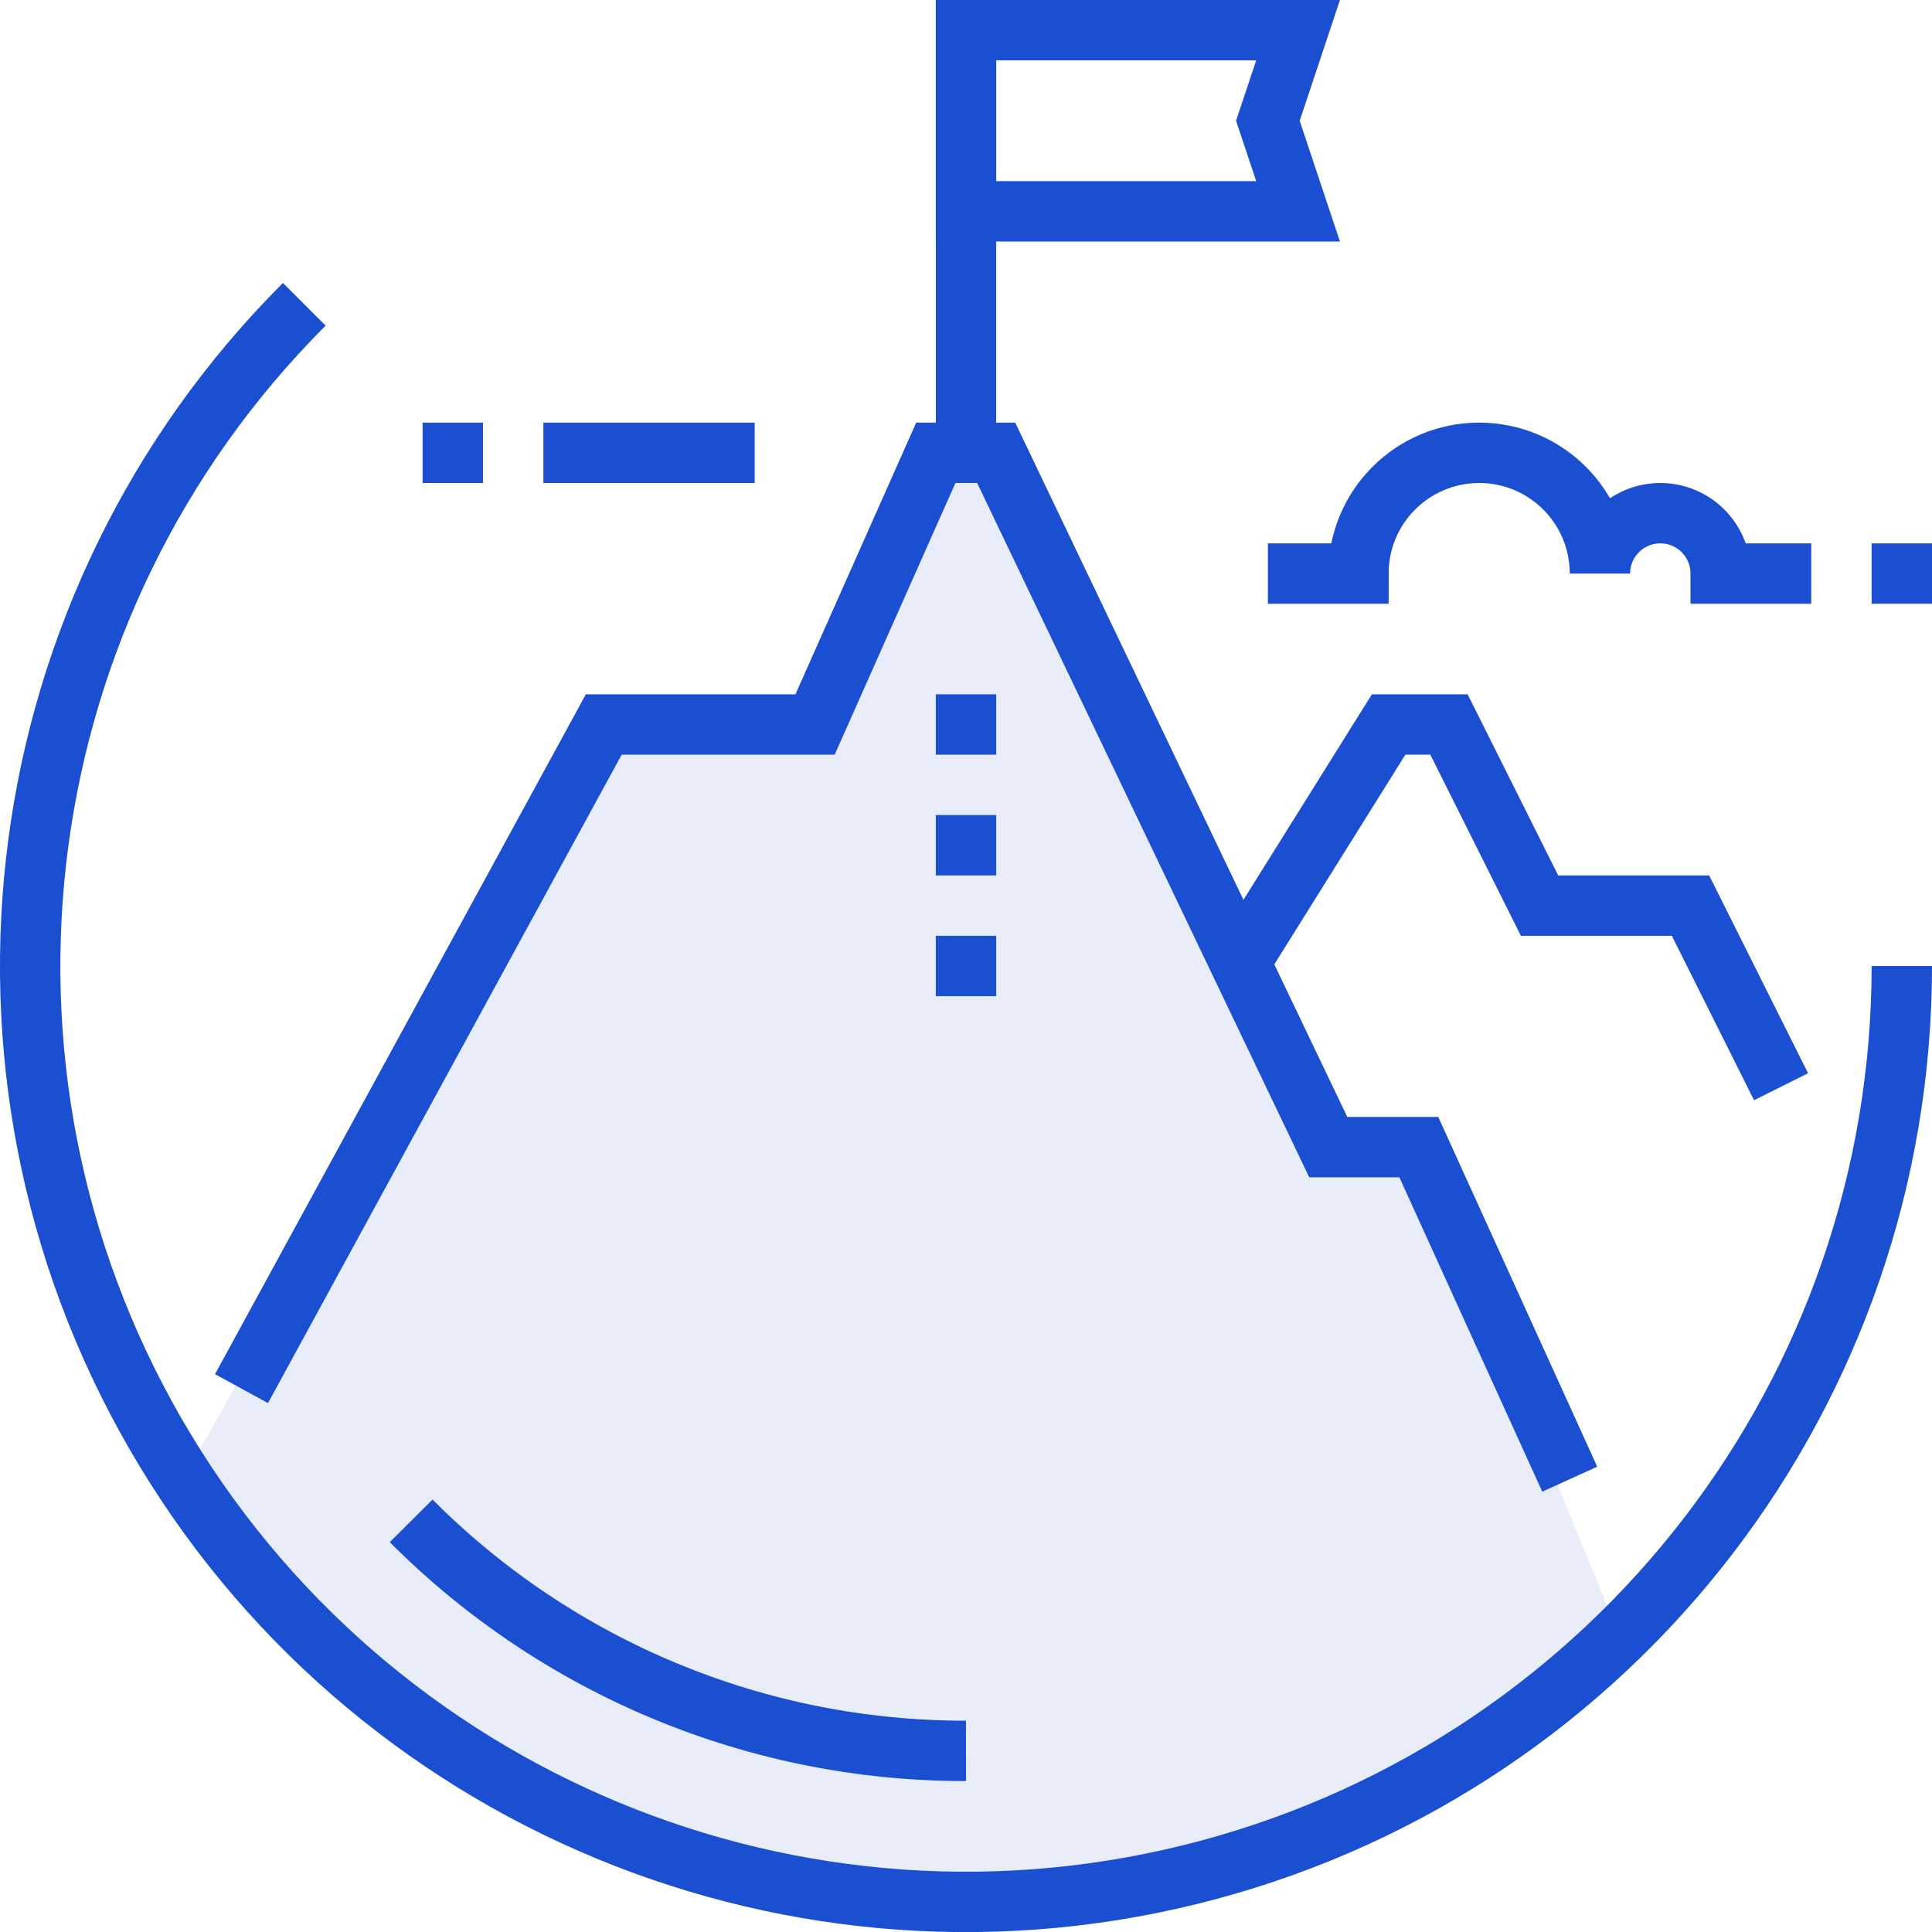
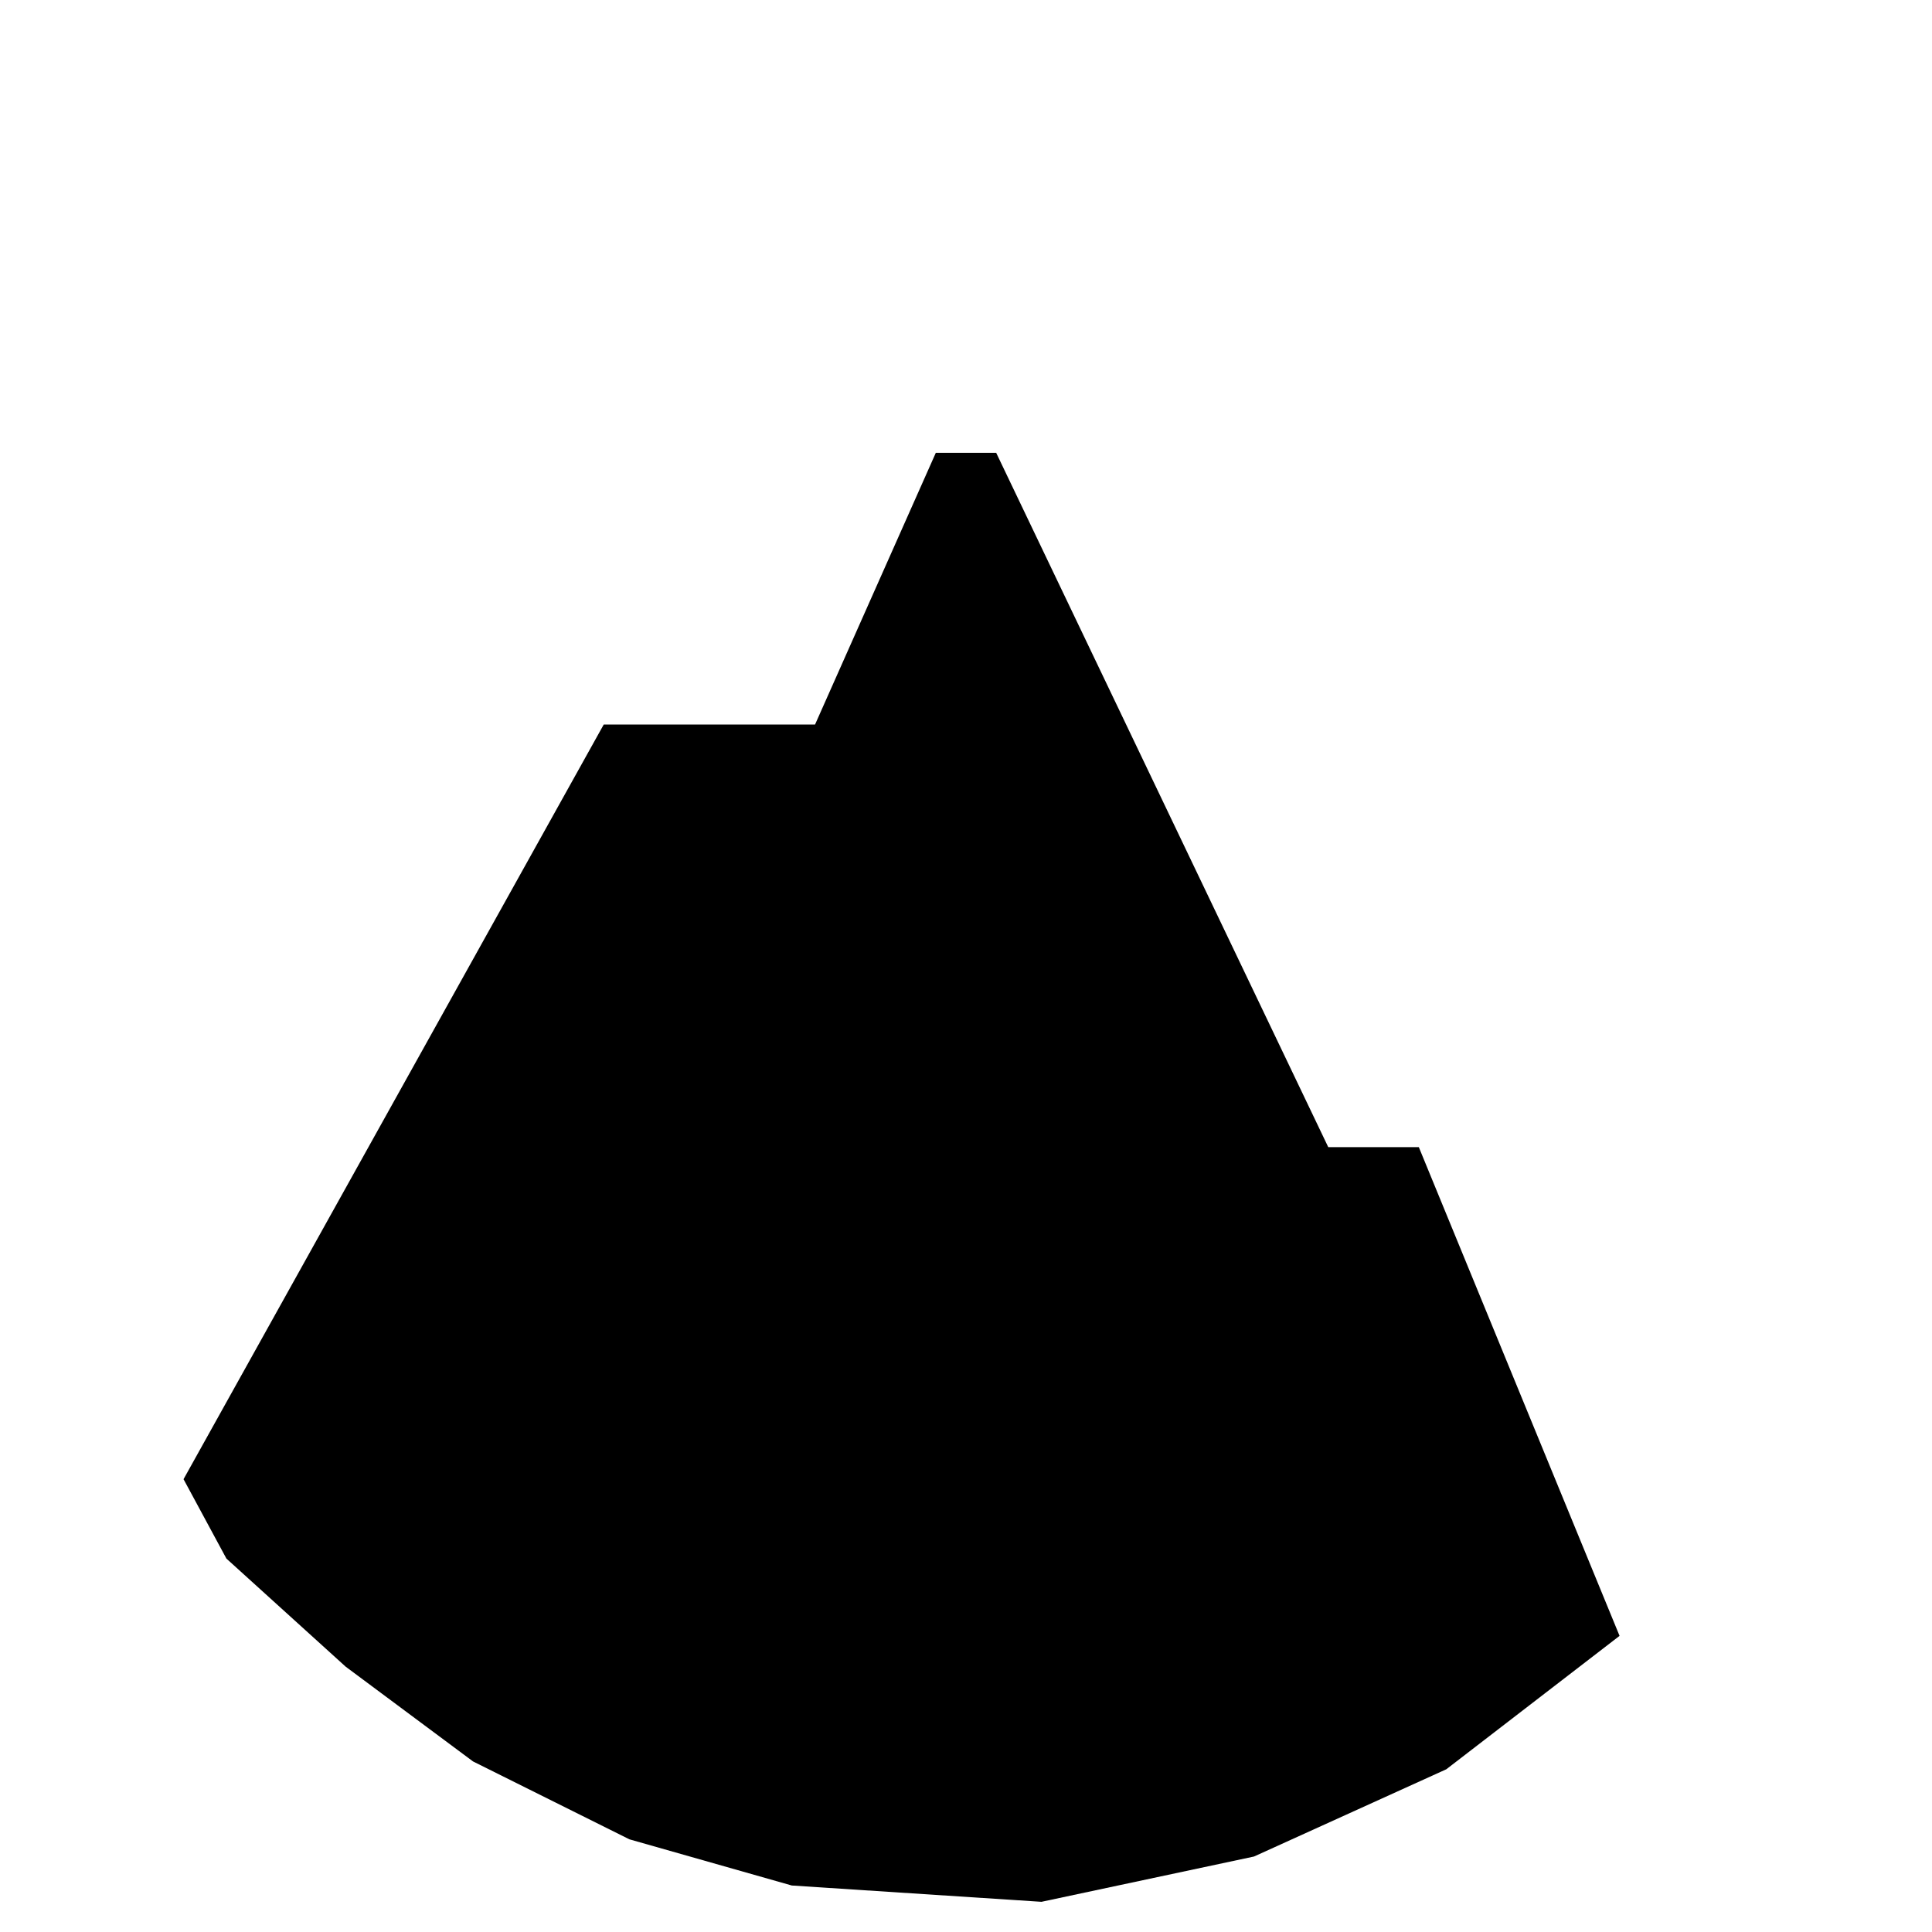
<svg xmlns="http://www.w3.org/2000/svg" viewBox="0 0 64 64">
  <defs>
    <style>
-       #whyus-icon-mountain .cls-1 {
-         fill: #e8edf9;
-       }
      #whyus-icon-mountain .cls-2 {
        fill: none;
-         stroke: #1b4fd2;
        stroke-miterlimit: 10;
        stroke-width: 2px;
      }
    </style>
  </defs>
  <g id="whyus-icon-mountain">
-     <polygon class="cls-1" points="6.08 49 20 24 27 24 31 15 33 15 44 38 47 38 53.65 54.19 47.91 58.61 41.54 61.5 34.5 63 26.23 62.46 20.85 60.93 15.67 58.35 11.45 55.21 7.5 51.63 6.08 49" />
-     <polyline class="cls-2" points="52 49 47 38 44 38 33 15 31 15 27 24 20 24 8 46" />
-     <polyline class="cls-2" points="59 36 56 30 51 30 48 24 46 24 41 32" />
-     <line class="cls-2" x1="32" x2="32" y2="15" />
-     <polygon class="cls-2" points="43 7 32 7 32 1 43 1 42 4 43 7" />
-     <path class="cls-2" d="M10.08,10.08A31,31,0,1,0,63,32" />
-     <path class="cls-2" d="M32,58a25.88,25.88,0,0,1-18.38-7.62" />
-     <line class="cls-2" x1="32" y1="23" x2="32" y2="25" />
-     <line class="cls-2" x1="32" y1="27" x2="32" y2="29" />
-     <line class="cls-2" x1="32" y1="31" x2="32" y2="33" />
-     <path class="cls-2" d="M60,19H57a2,2,0,0,0-4,0,4,4,0,0,0-8,0H42" />
-     <line class="cls-2" x1="62" y1="19" x2="64" y2="19" />
-     <line class="cls-2" x1="25" y1="15" x2="18" y2="15" />
-     <line class="cls-2" x1="14" y1="15" x2="16" y2="15" />
+     <polygon class="cls-1 fill-100" points="6.08 49 20 24 27 24 31 15 33 15 44 38 47 38 53.65 54.19 47.91 58.61 41.54 61.5 34.5 63 26.23 62.46 20.85 60.93 15.67 58.35 11.45 55.21 7.5 51.63 6.08 49" />
+     <polyline class="cls-2 stroke-base" points="52 49 47 38 44 38 33 15 31 15 27 24 20 24 8 46" />
+     <polyline class="cls-2 stroke-base" points="59 36 56 30 51 30 48 24 46 24 41 32" />
+     <line class="cls-2 stroke-base" x1="32" x2="32" y2="15" />
+     <polygon class="cls-2 stroke-base" points="43 7 32 7 32 1 43 1 42 4 43 7" />
+     <path class="cls-2 stroke-base" d="M10.08,10.08A31,31,0,1,0,63,32" />
+     <path class="cls-2 stroke-base" d="M32,58a25.88,25.88,0,0,1-18.38-7.62" />
+     <line class="cls-2 stroke-base" x1="32" y1="23" x2="32" y2="25" />
+     <line class="cls-2 stroke-base" x1="32" y1="27" x2="32" y2="29" />
+     <line class="cls-2 stroke-base" x1="32" y1="31" x2="32" y2="33" />
+     <path class="cls-2 stroke-base" d="M60,19H57a2,2,0,0,0-4,0,4,4,0,0,0-8,0H42" />
+     <line class="cls-2 stroke-base" x1="62" y1="19" x2="64" y2="19" />
+     <line class="cls-2 stroke-base" x1="25" y1="15" x2="18" y2="15" />
+     <line class="cls-2 stroke-base" x1="14" y1="15" x2="16" y2="15" />
  </g>
</svg>
